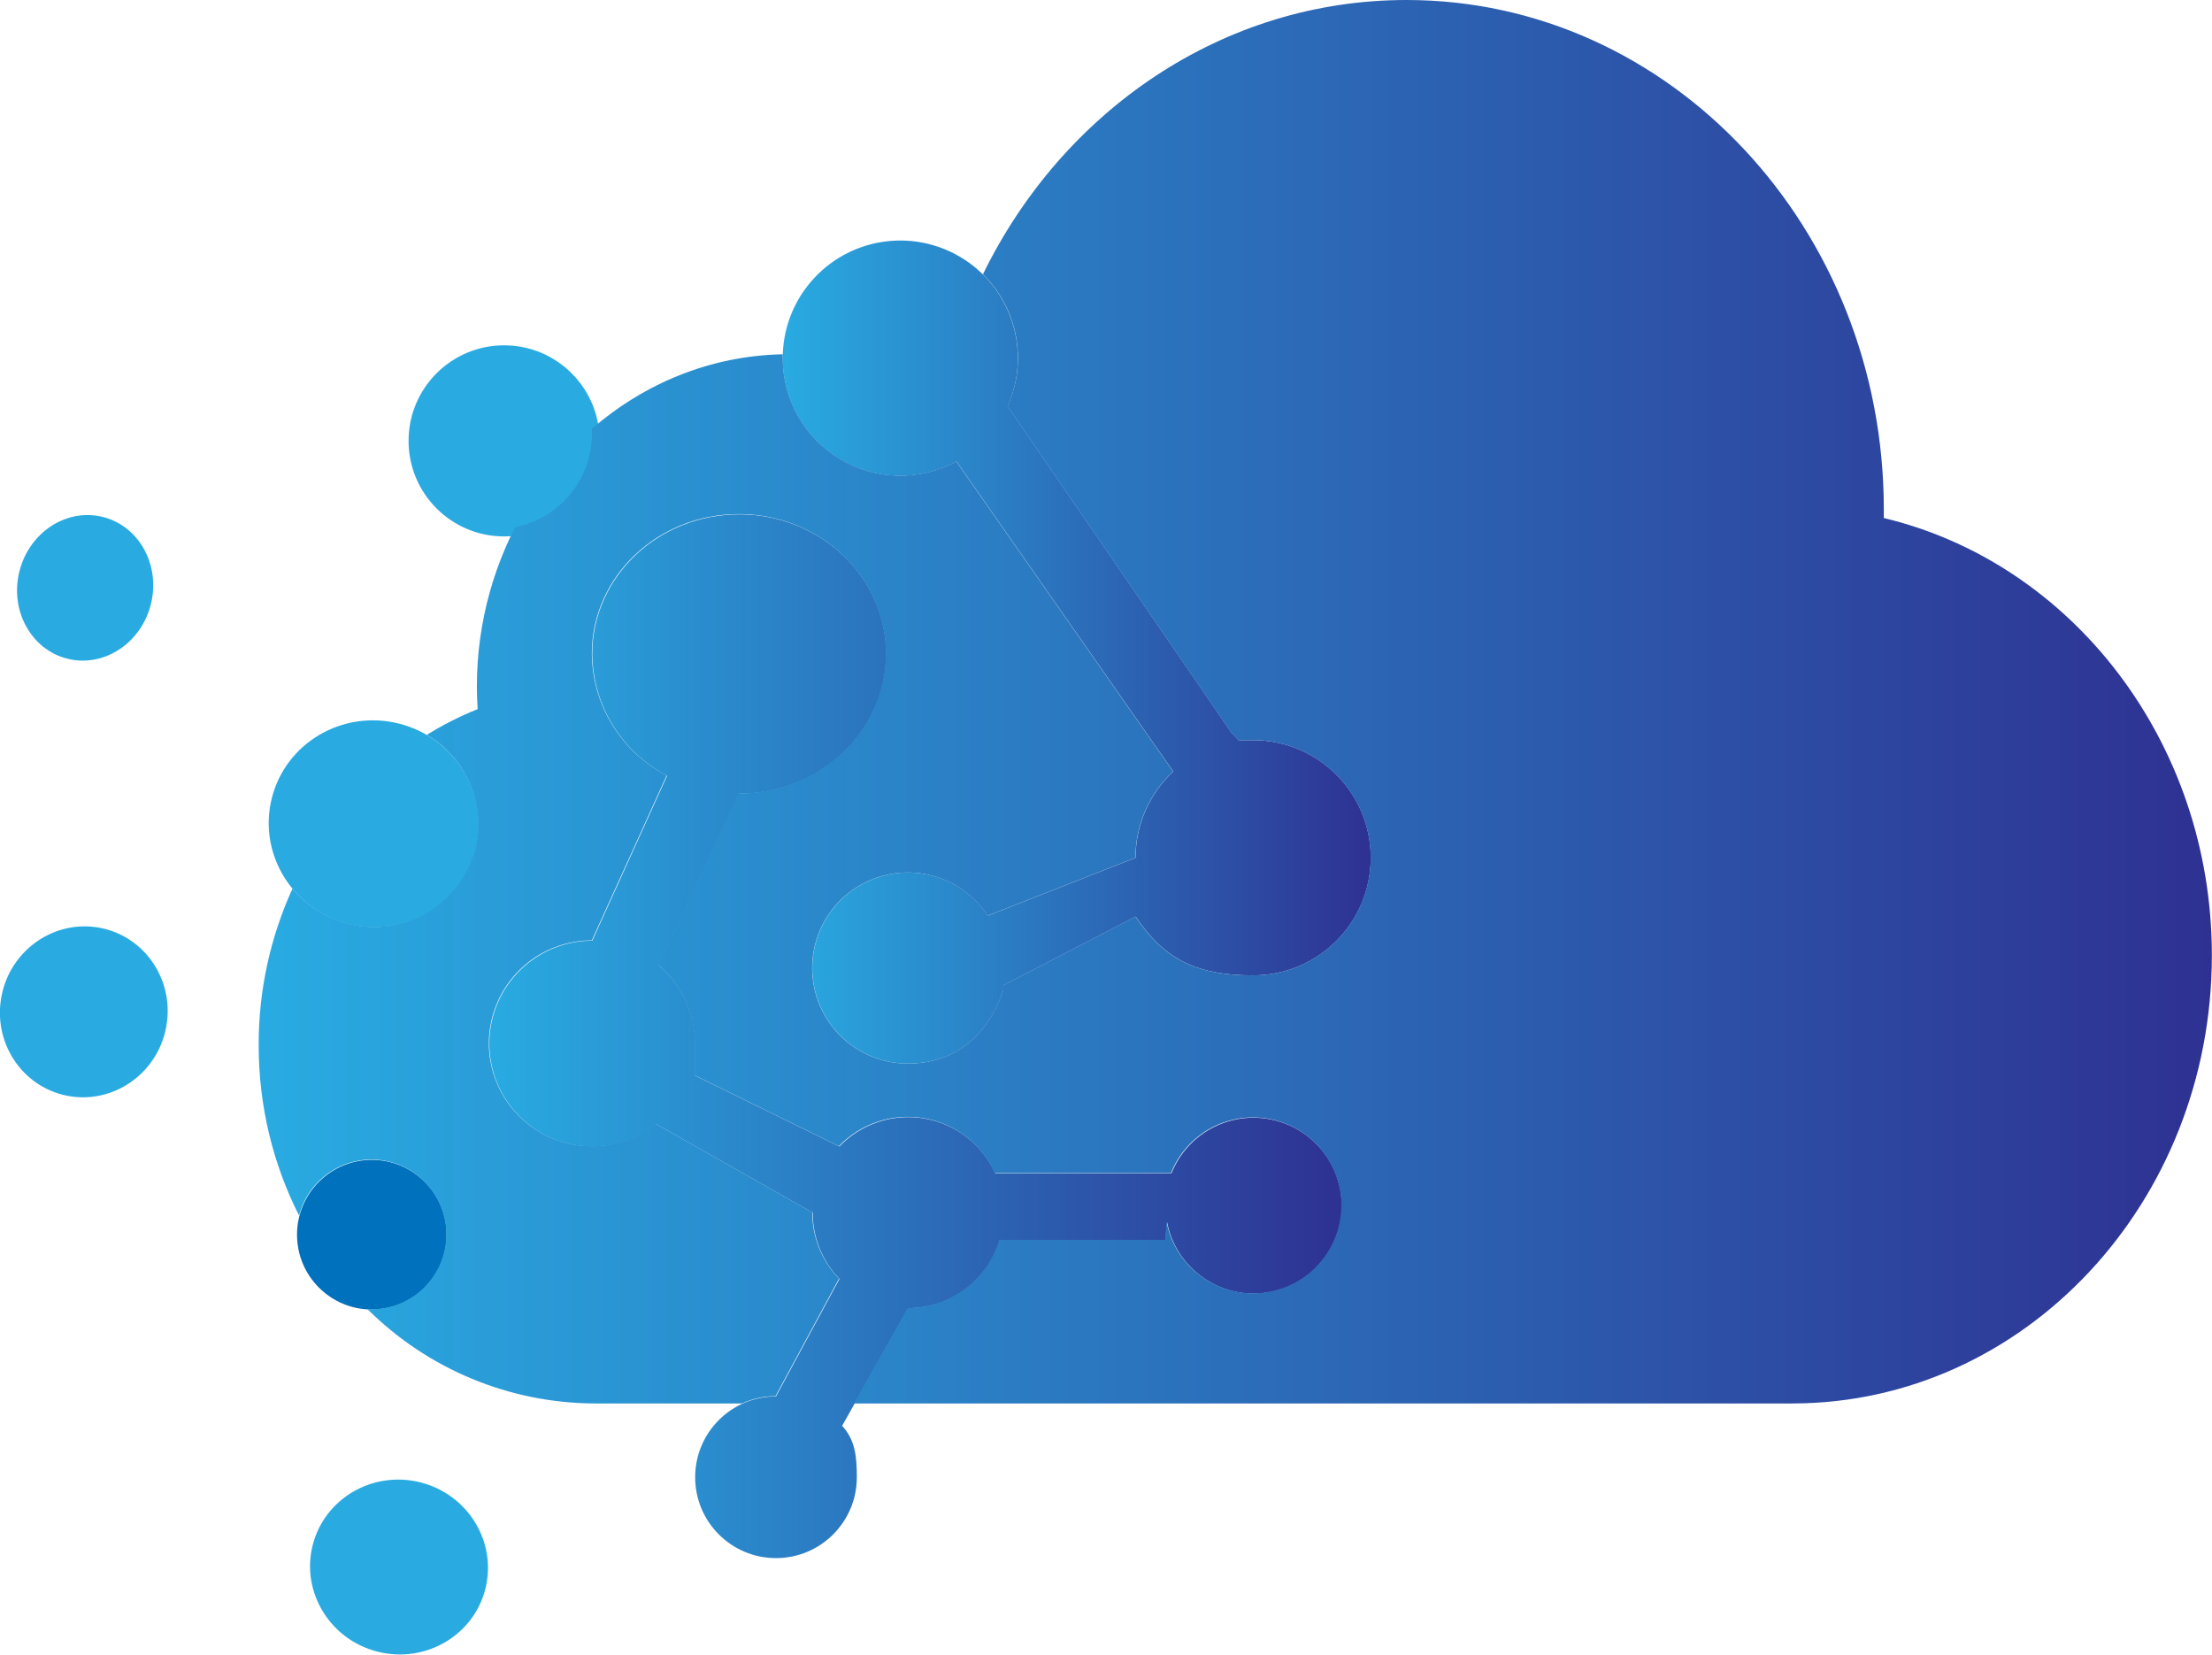
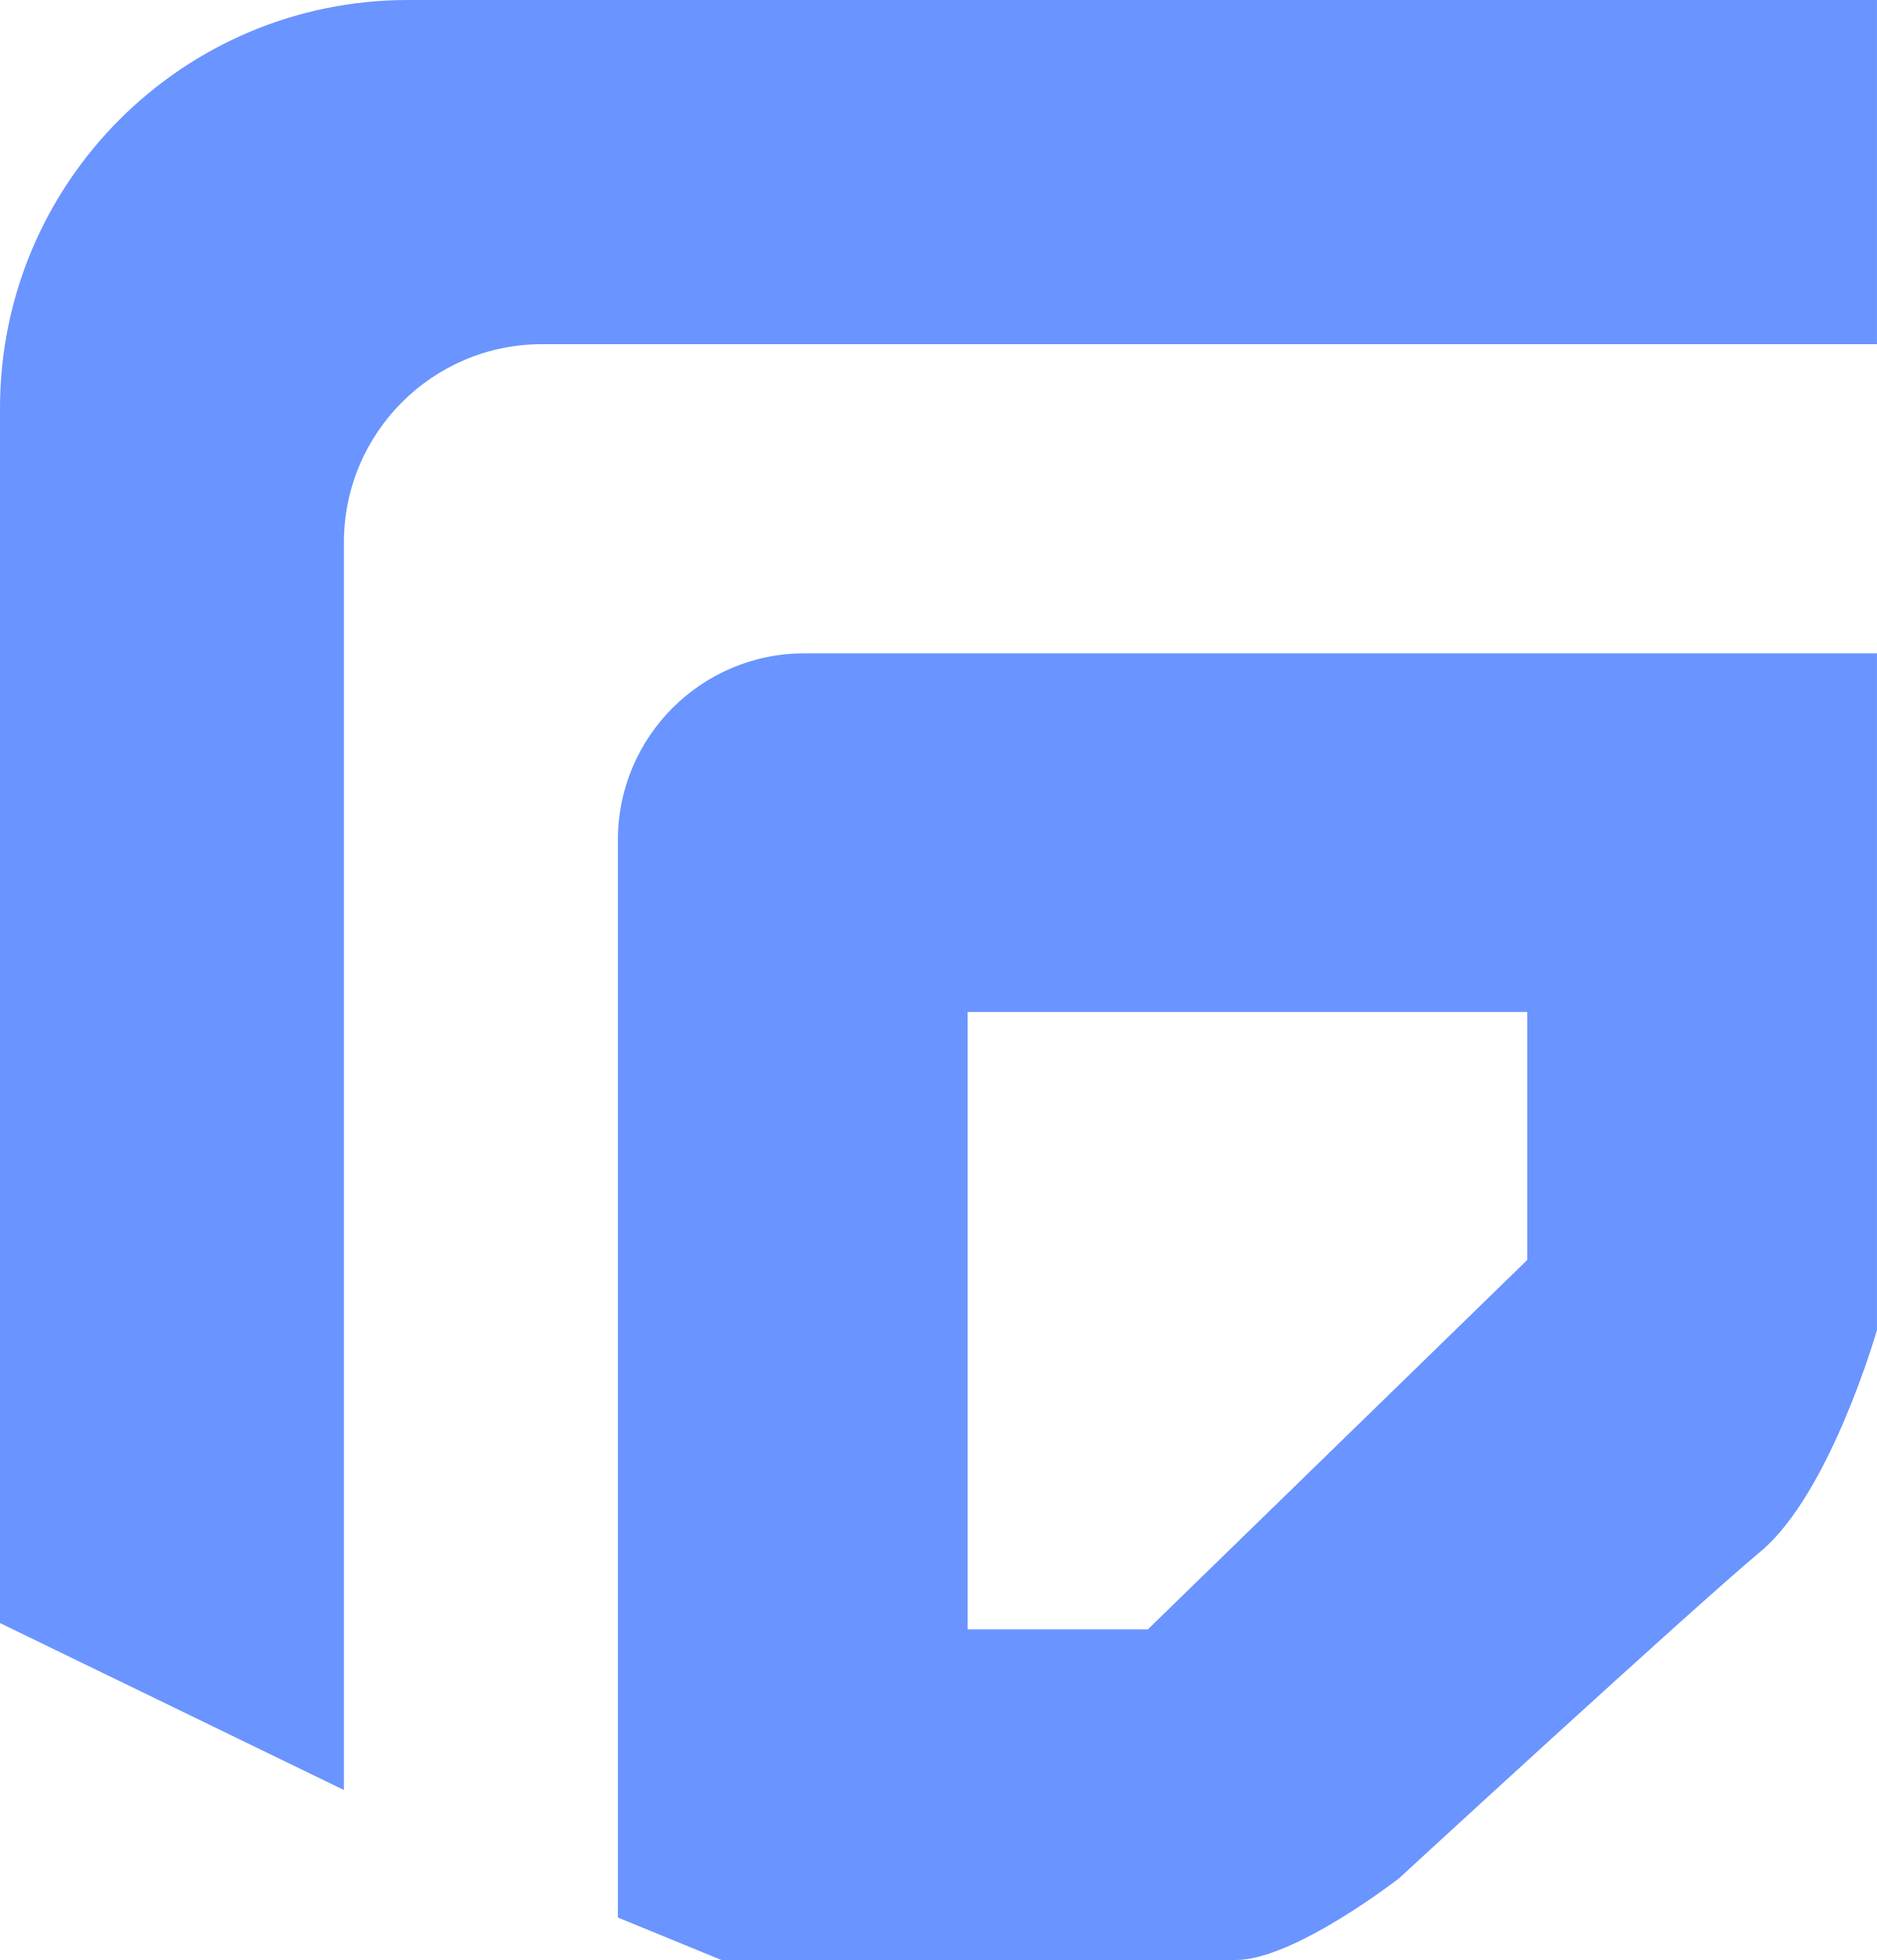
- <svg xmlns="http://www.w3.org/2000/svg" xmlns:xlink="http://www.w3.org/1999/xlink" id="Layer_2" data-name="Layer 2" viewBox="0 0 150.51 112.54">
-   <defs>
-     <linearGradient id="linear-gradient" x1="53.27" x2="93.27" y1="10935.02" y2="10935.02" gradientTransform="matrix(1 0 0 -1 0 10979.37)" gradientUnits="userSpaceOnUse">
-       <stop offset="0" stop-color="#29abe2" />
-       <stop offset="1" stop-color="#2e3192" />
-     </linearGradient>
-     <linearGradient xlink:href="#linear-gradient" id="linear-gradient-2" x1="33.3" x2="91.3" y1="10908.88" y2="10908.88" />
-     <linearGradient xlink:href="#linear-gradient" id="linear-gradient-3" x1="17.61" x2="150.51" y1="10931.64" y2="10931.64" />
-     <style>.cls-6{fill:#29abe2}</style>
-   </defs>
-   <g id="Layer_1-2" data-name="Layer 1">
-     <path d="M56.12 87v-.01" style="fill:none;stroke:#ed1c24;stroke-miterlimit:10" />
-     <circle cx="25.3" cy="83.99" r="5.09" style="fill:#0071bc" />
-     <path d="M93.27 58.35a8 8 0 0 1-8 8c-3.72 0-6-1-8-4l-9 4.68v.32c-1 3-3.21 5-6.5 5a6.5 6.5 0 1 1 5.44-10.06l10.06-3.94a8 8 0 0 1 2.56-5.87L65.08 31.39a8 8 0 1 1 3.48-3.76l15.21 22.18.5.54h1a8 8 0 0 1 8 8Z" style="fill:url(#linear-gradient)" />
-     <circle cx="34.3" cy="29.99" r="6.5" class="cls-6" />
-     <ellipse cx="25.42" cy="56.03" class="cls-6" rx="7.03" ry="7.15" transform="rotate(-75.93 25.43 56.03)" />
-     <ellipse cx="5.81" cy="39.99" class="cls-6" rx="4.97" ry="4.61" transform="rotate(-75.93 5.8 40)" />
-     <ellipse cx="5.71" cy="68.84" class="cls-6" rx="5.82" ry="5.7" transform="rotate(-75.93 5.7 68.84)" />
-     <ellipse cx="27.16" cy="106.59" class="cls-6" rx="5.94" ry="6.06" transform="rotate(-75.93 27.16 106.6)" />
-     <path d="M91.3 81.99a6 6 0 0 1-11.89 1.15l-.11 1.22H68.03a6.5 6.5 0 0 1-6.23 4.63l-4.5 8c.89.97 1 2.08 1 3.5a5.5 5.5 0 1 1-5.5-5.5L57.12 87a6.45 6.45 0 0 1-1.82-4.51l-10.65-6.02a7 7 0 1 1-4.35-12.48l5.09-11.22a9.43 9.43 0 0 1-5.09-8.28c0-5.25 4.48-9.5 10-9.5s10 4.25 10 9.5-4.48 9.5-10 9.5l-5.46 11.68a6.95 6.95 0 0 1 2.46 5.32v2.18l9.81 4.82a6.5 6.5 0 0 1 10.61 1.82h11.99a6.01 6.01 0 0 1 11.59 2.18Z" style="fill:url(#linear-gradient-2)" />
-     <path d="M128.18 35.26v-.6C128.18 15.52 113.64 0 95.7 0 83.17 0 72.3 7.57 66.88 18.66a7.96 7.96 0 0 1 1.67 8.97l15.21 22.18.5.54h1a8 8 0 1 1 0 16c-3.72 0-6-1-8-4l-9 4.68v.32c-1 3-3.21 5-6.5 5a6.5 6.5 0 1 1 5.44-10.06l10.06-3.94a8 8 0 0 1 2.56-5.87L65.07 31.39a8 8 0 0 1-11.81-7.04v-.25c-4.93.1-9.44 1.99-13 5.08l.02.31a6.5 6.5 0 0 1-5.23 6.37 23.78 23.78 0 0 0-2.55 12.38 22.01 22.01 0 0 0-3.46 1.75 7.05 7.05 0 0 1 3.3 7.76 7.1 7.1 0 0 1-8.65 5.08 7.23 7.23 0 0 1-3.79-2.38 25.55 25.55 0 0 0-2.3 10.64c0 4.2 1 8.15 2.75 11.6A5.09 5.09 0 1 1 25 89.05a22.03 22.03 0 0 0 15.45 6.42h10.04c.7-.32 1.47-.5 2.28-.5l4.32-7.99a6.45 6.45 0 0 1-1.82-4.51l-10.65-6.02a7 7 0 1 1-4.35-12.48l5.09-11.22a9.43 9.43 0 0 1-5.09-8.28c0-5.25 4.48-9.5 10-9.5s10 4.25 10 9.5-4.48 9.5-10 9.5l-5.46 11.68a6.95 6.95 0 0 1 2.46 5.32v2.18l9.81 4.82a6.5 6.5 0 0 1 10.61 1.82h11.99a6.01 6.01 0 0 1 11.59 2.18 6 6 0 0 1-11.89 1.15l-.11 1.22H68a6.5 6.5 0 0 1-6.23 4.63l-3.66 6.5h63.83c15.78 0 28.56-13.65 28.56-30.48 0-14.56-9.57-26.73-22.36-29.76l.03.03Z" style="fill:url(#linear-gradient-3)" />
-   </g>
+ <svg xmlns="http://www.w3.org/2000/svg" width="587" height="613" viewBox="0 0 587 613" fill="none">
+   <path d="M587 0V107.64H169.537C135.302 107.64 107.556 135.407 107.556 169.67V559.837L0 507.622V127.708C0 57.177 57.132 0 127.609 0H587Z" fill="#6A94FF" />
+   <path d="M251.571 204.333C219.341 204.333 193.236 230.459 193.236 262.714V599.718L225.612 613H386.472C404.702 613 437.516 587.458 437.516 587.458C437.516 587.458 528.665 503.536 550.54 485.292C572.416 467.048 587 415.964 587 415.964V204.333H251.571ZM477.621 394.071L358.982 509.593H302.615V316.498H477.621V394.071Z" fill="#6A94FF" />
</svg>
